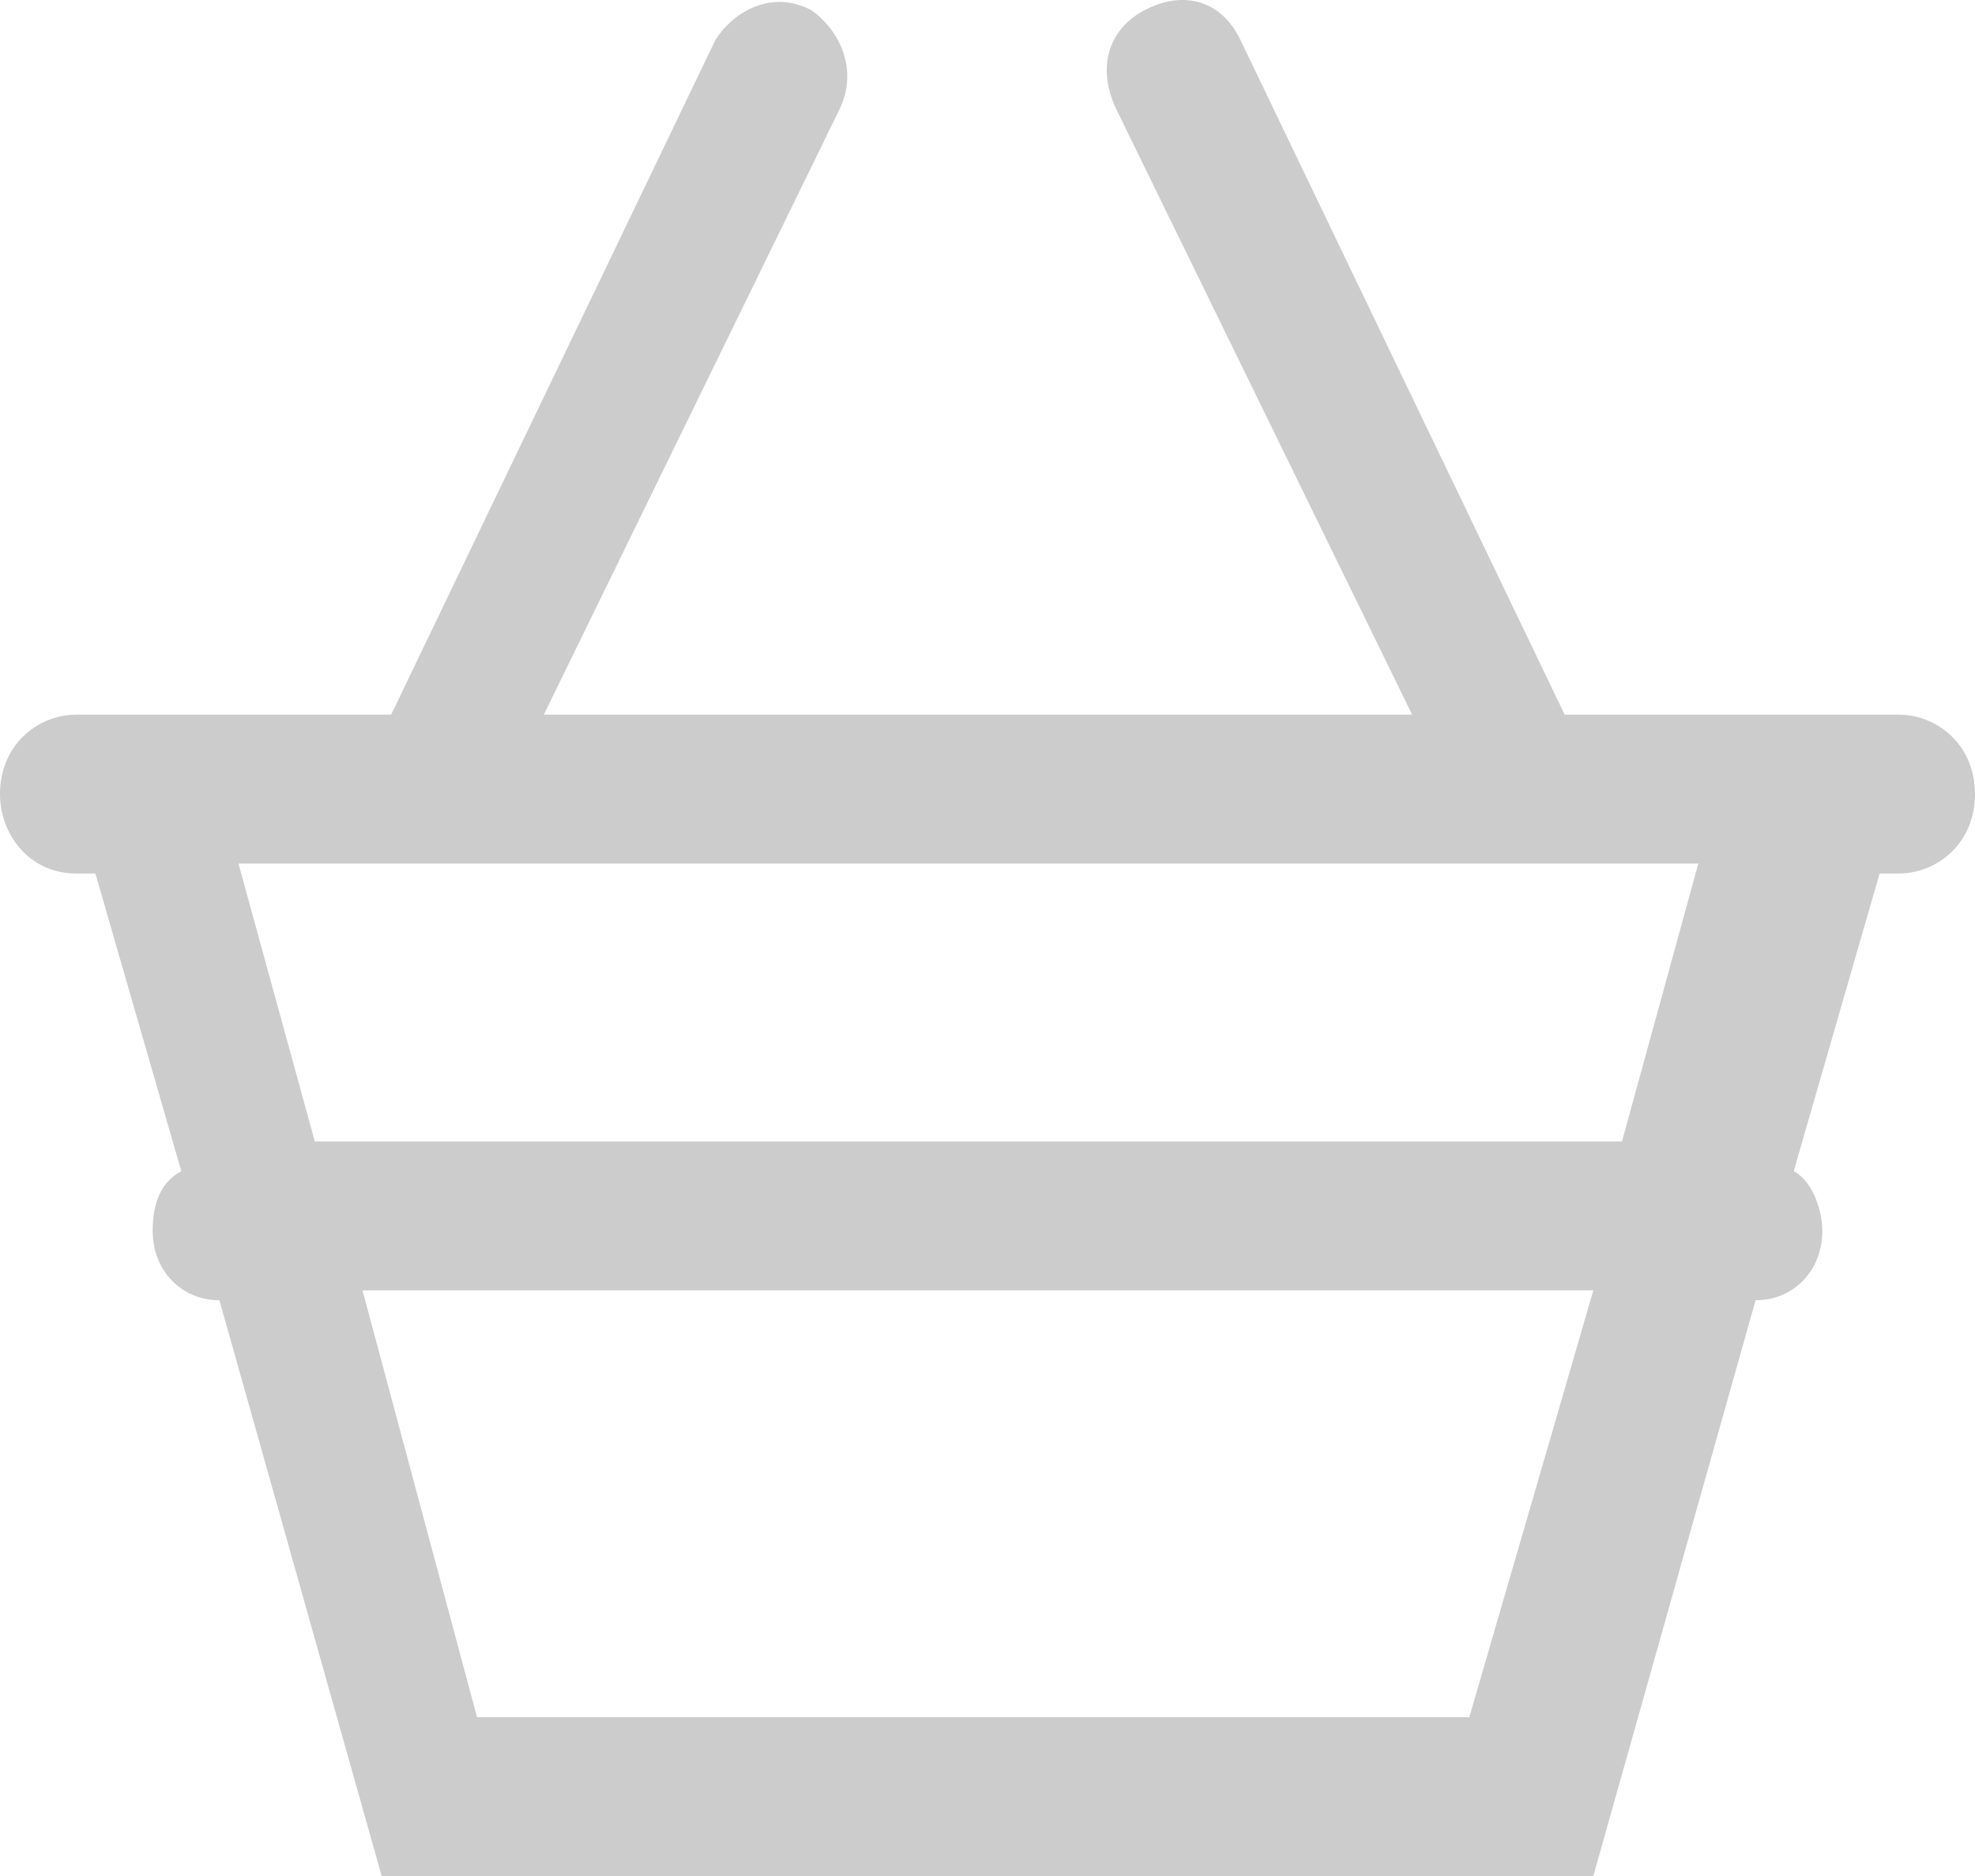
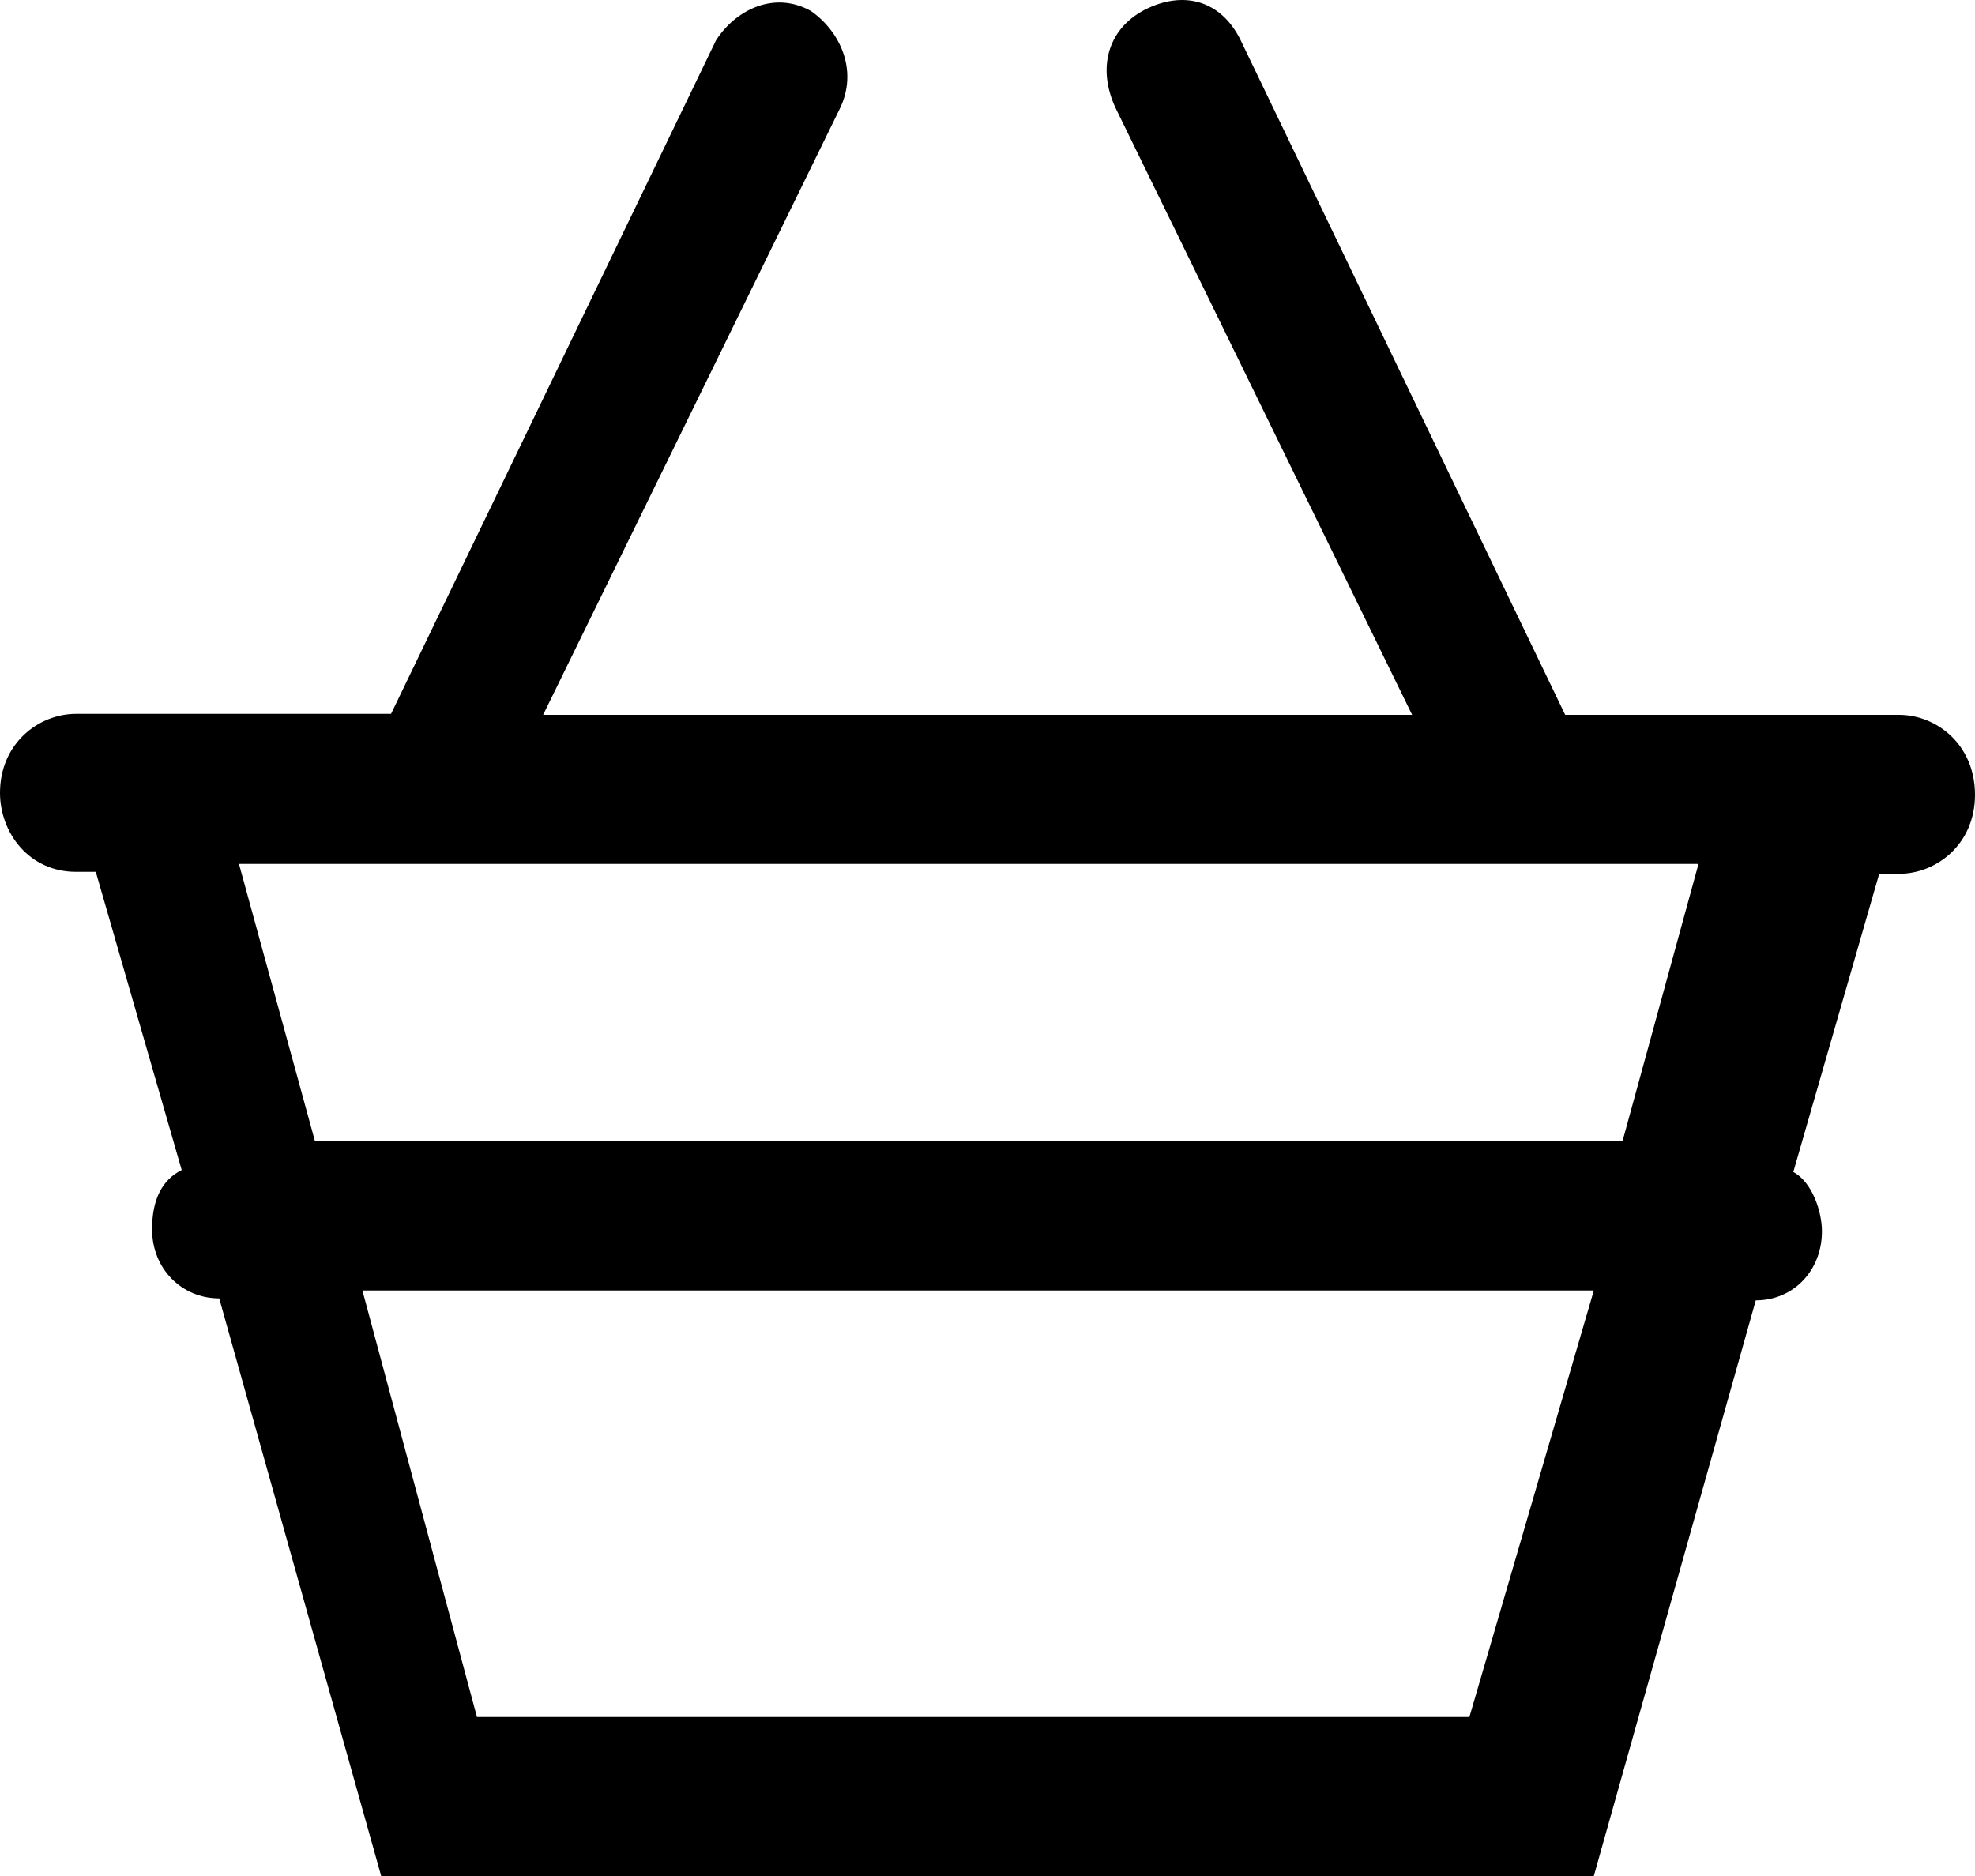
- <svg xmlns="http://www.w3.org/2000/svg" width="20" height="19" viewBox="0 0 20 19" fill="none">
-   <path opacity="0.2" d="M19.227 7.238H15.845L12.56 0.402C12.367 -9.09136e-06 11.981 -0.101 11.594 0.101C11.208 0.302 11.111 0.704 11.304 1.106L14.3 7.238H5.507L8.502 1.106C8.696 0.704 8.502 0.302 8.213 0.101C7.826 -0.101 7.44 0.101 7.246 0.402L3.961 7.238H0.773C0.386 7.238 0 7.54 0 8.042C0 8.444 0.29 8.847 0.773 8.847H0.966L1.836 11.862C1.643 11.963 1.546 12.164 1.546 12.466C1.546 12.868 1.836 13.169 2.222 13.169L3.865 19H16.135L17.778 13.169C18.164 13.169 18.454 12.868 18.454 12.466C18.454 12.264 18.358 11.963 18.164 11.862L19.034 8.847H19.227C19.613 8.847 20 8.545 20 8.042C20 7.54 19.613 7.238 19.227 7.238ZM14.879 17.392H4.831L3.671 13.069H16.135L14.879 17.392ZM16.425 11.561H3.188L2.415 8.746H17.198L16.425 11.561Z" fill="black" />
+ <svg xmlns="http://www.w3.org/2000/svg" width="20" height="19">
+   <path d="M19.23 7.24h-3.38L12.56.4c-.2-.4-.58-.5-.97-.3-.38.2-.48.6-.29 1l3 6.14H5.5l3-6.13c.2-.4 0-.8-.29-1-.38-.21-.77 0-.96.3L3.96 7.23H.77c-.38 0-.77.3-.77.8 0 .4.29.8.77.8h.2l.87 3.02c-.2.1-.3.3-.3.6 0 .4.3.7.68.7L3.86 19h12.28l1.64-5.83c.38 0 .67-.3.67-.7 0-.2-.1-.5-.29-.6l.87-3.02h.2c.38 0 .77-.3.77-.8 0-.51-.39-.81-.77-.81Zm-4.35 10.15H4.83l-1.16-4.32h12.47l-1.26 4.32Zm1.55-5.83H3.19l-.77-2.81H17.2l-.77 2.81Z" />
</svg>
